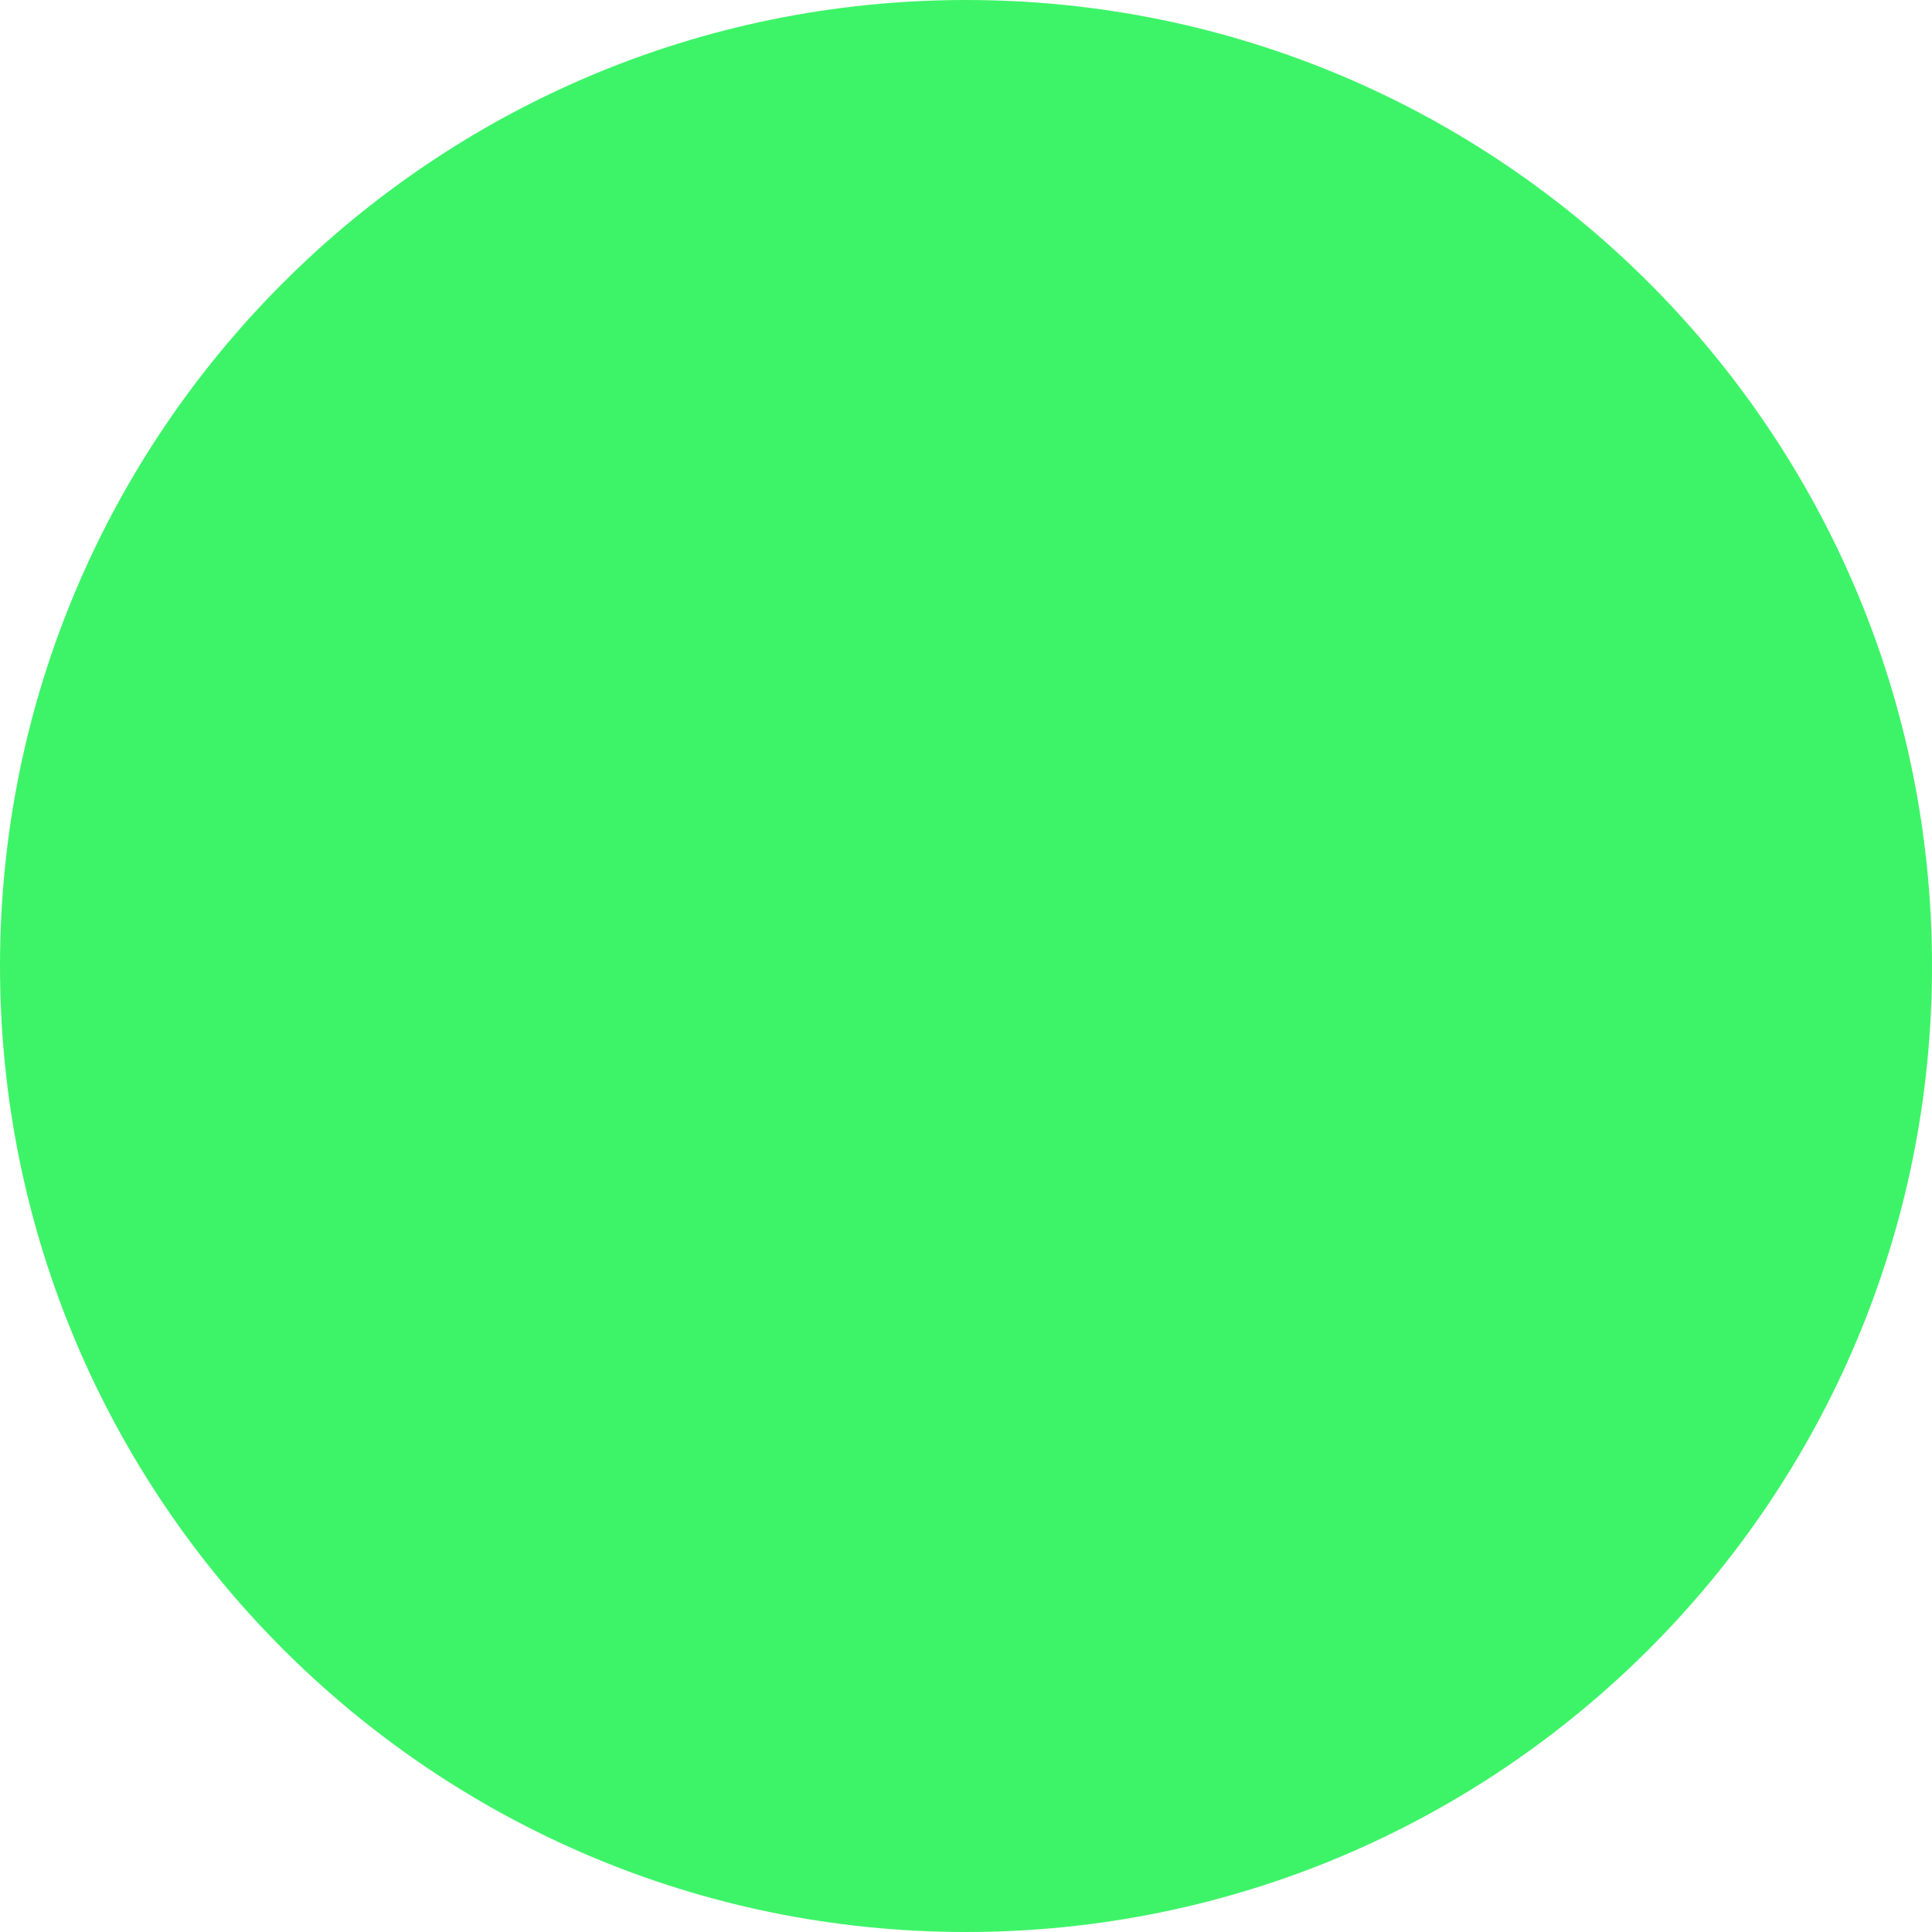
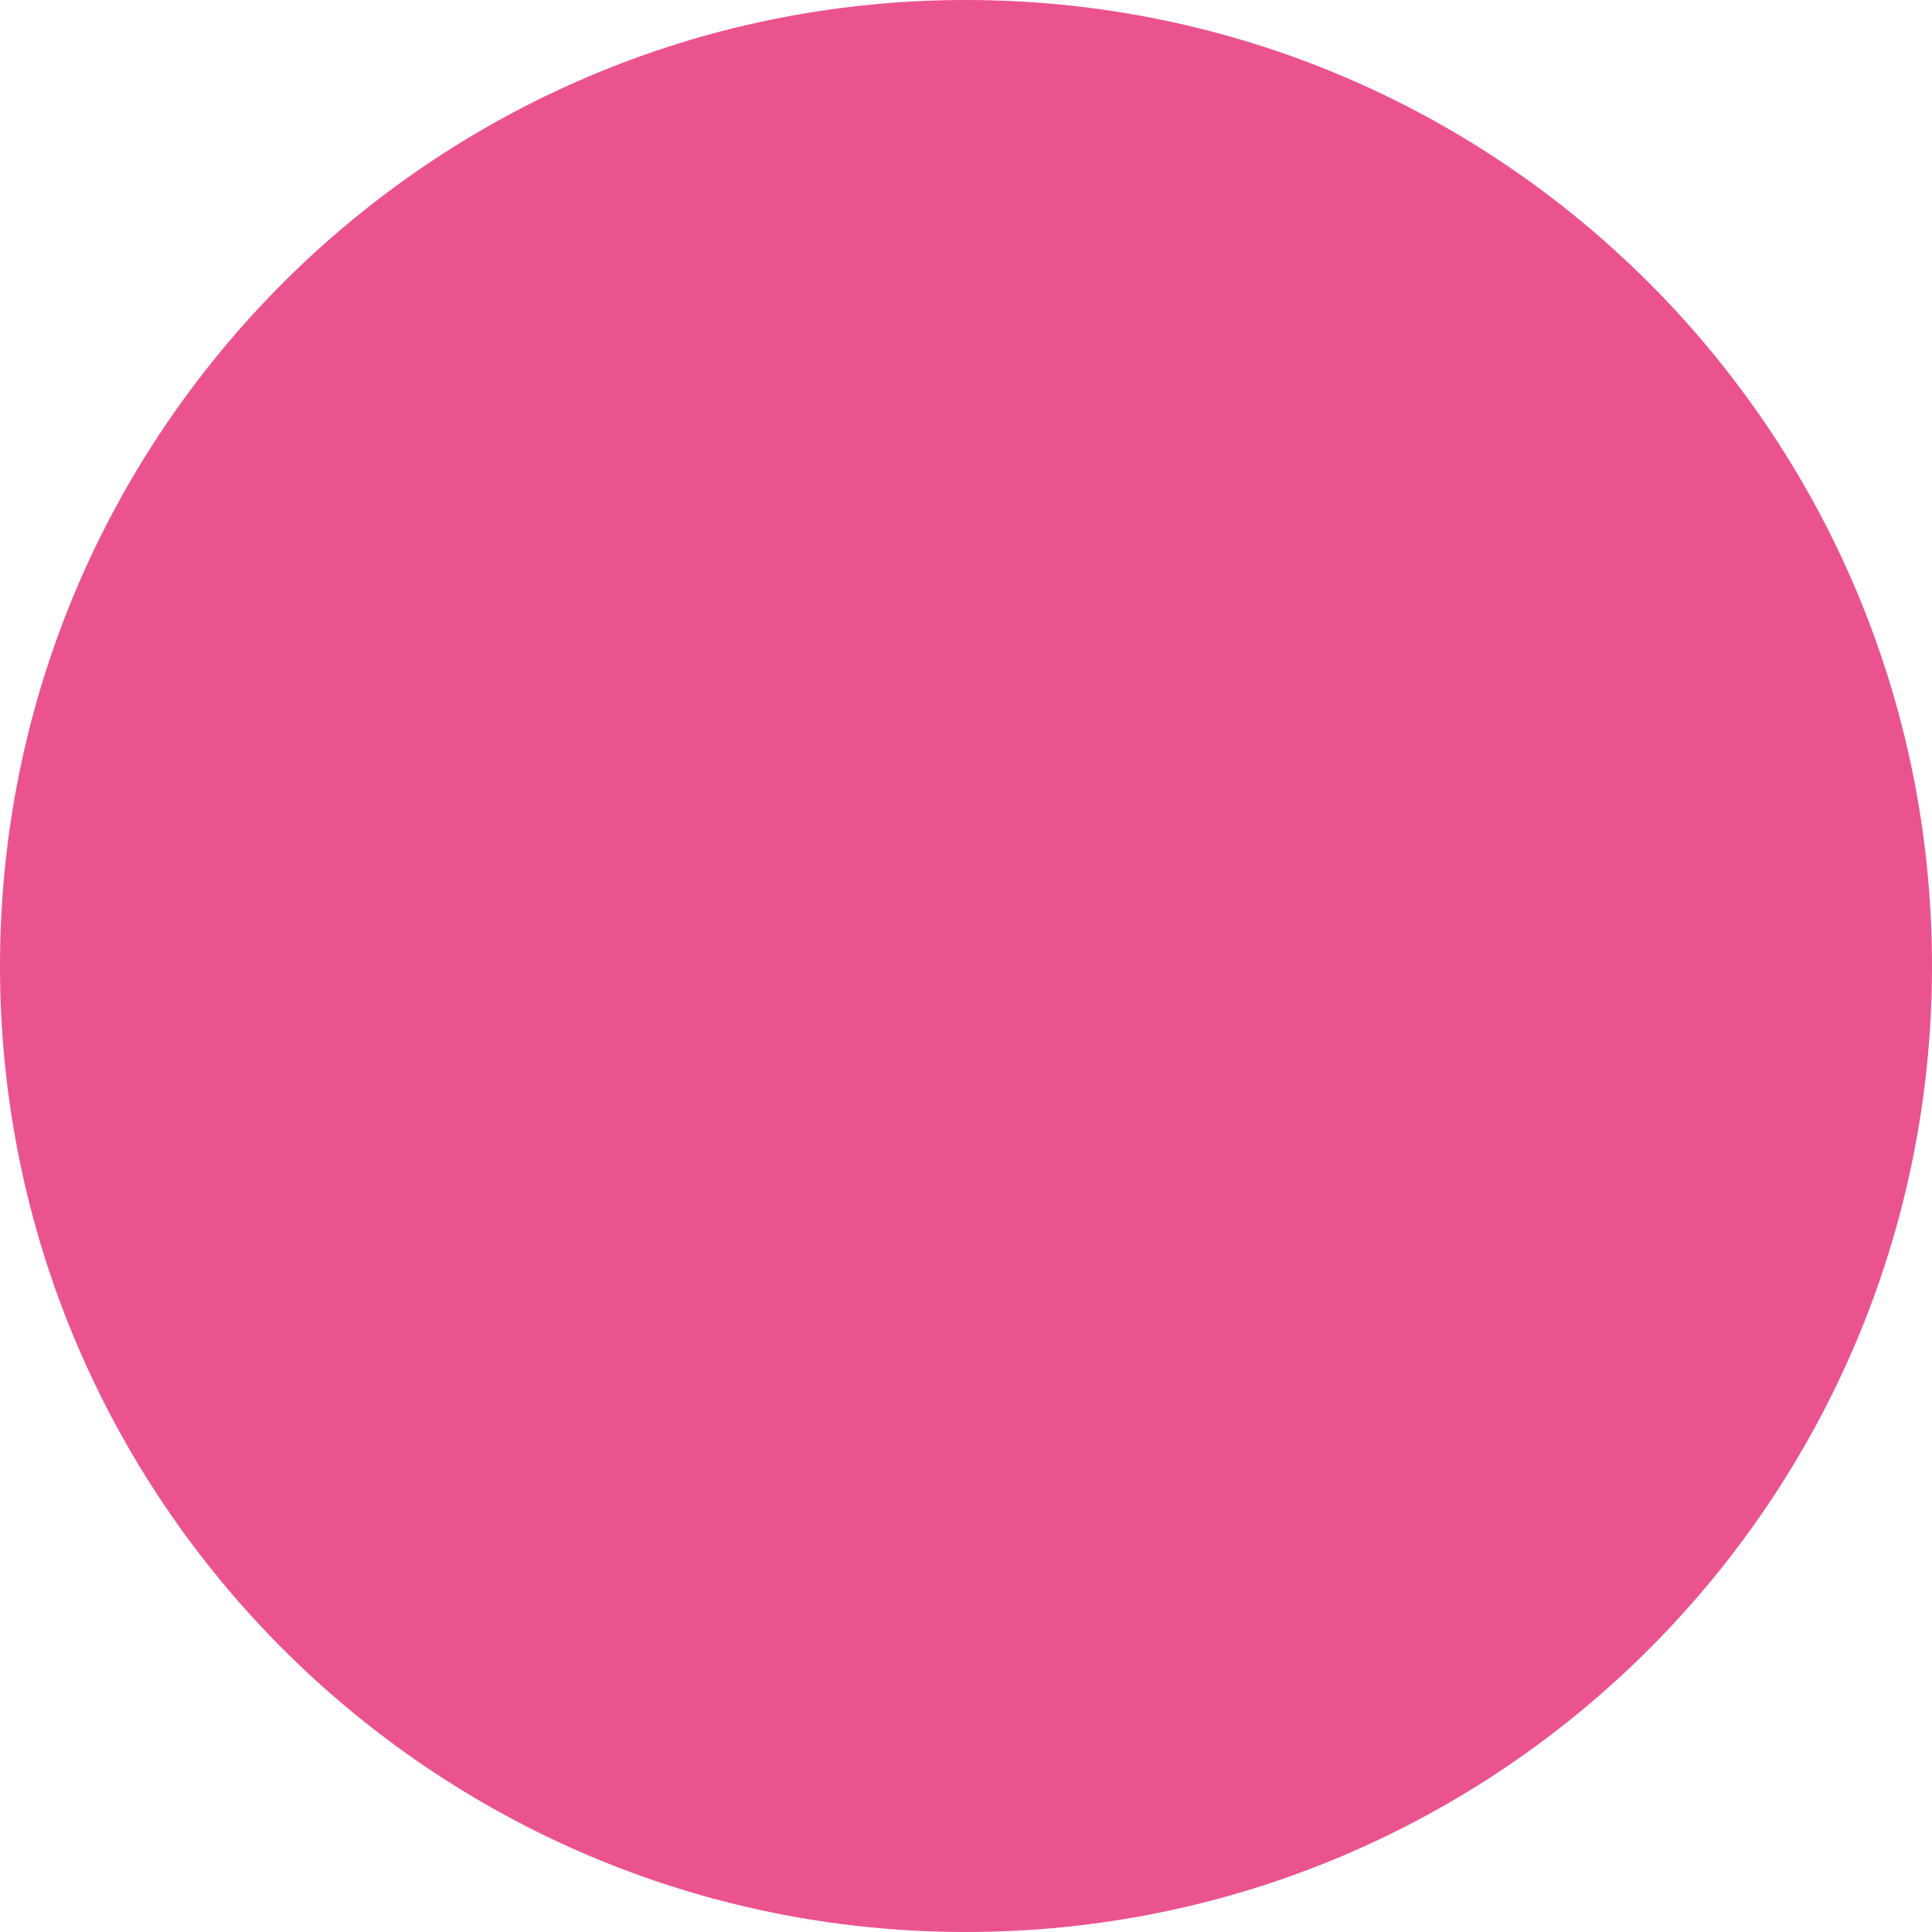
<svg xmlns="http://www.w3.org/2000/svg" viewBox="0 0 15 15">
  <defs>
-     <style>.cls-1{fill:#3df468;}</style>
+     <style>.cls-1{fill:#EB538F;}</style>
  </defs>
  <g id="Layer_2" data-name="Layer 2">
    <g id="Layer_1-2" data-name="Layer 1">
      <circle class="cls-1" cx="7.5" cy="7.5" r="7.5" />
    </g>
  </g>
</svg>
